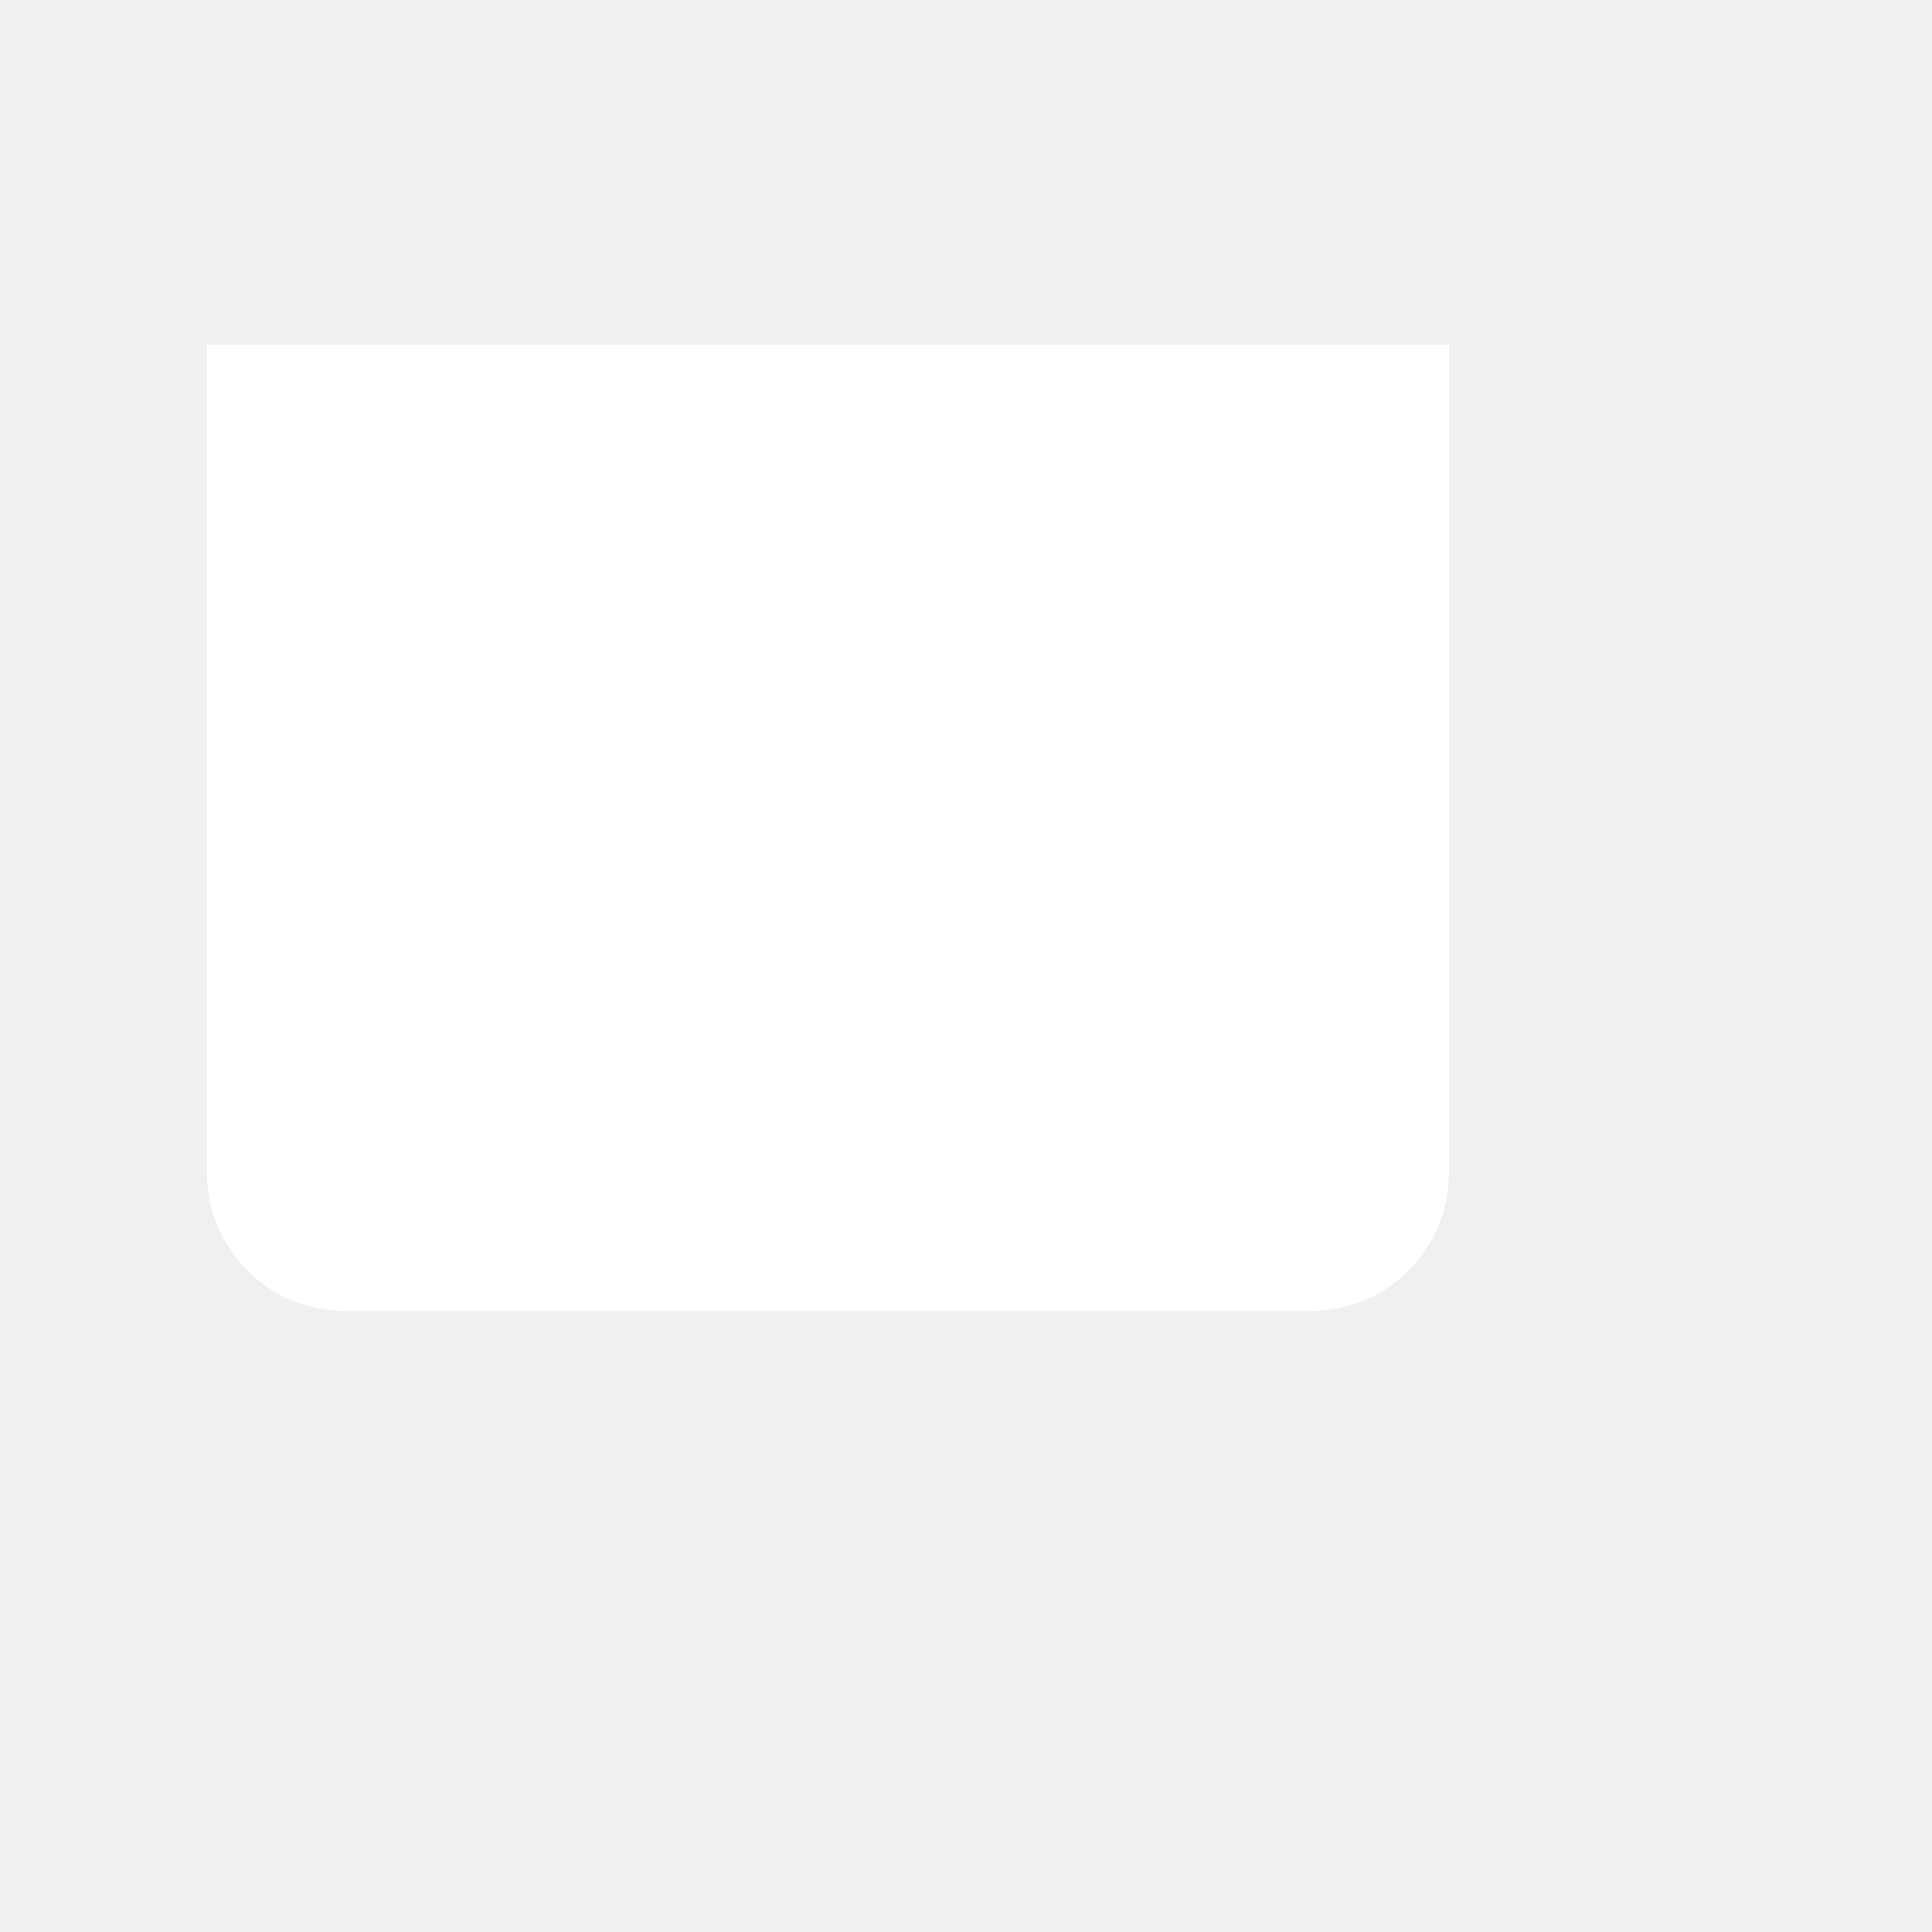
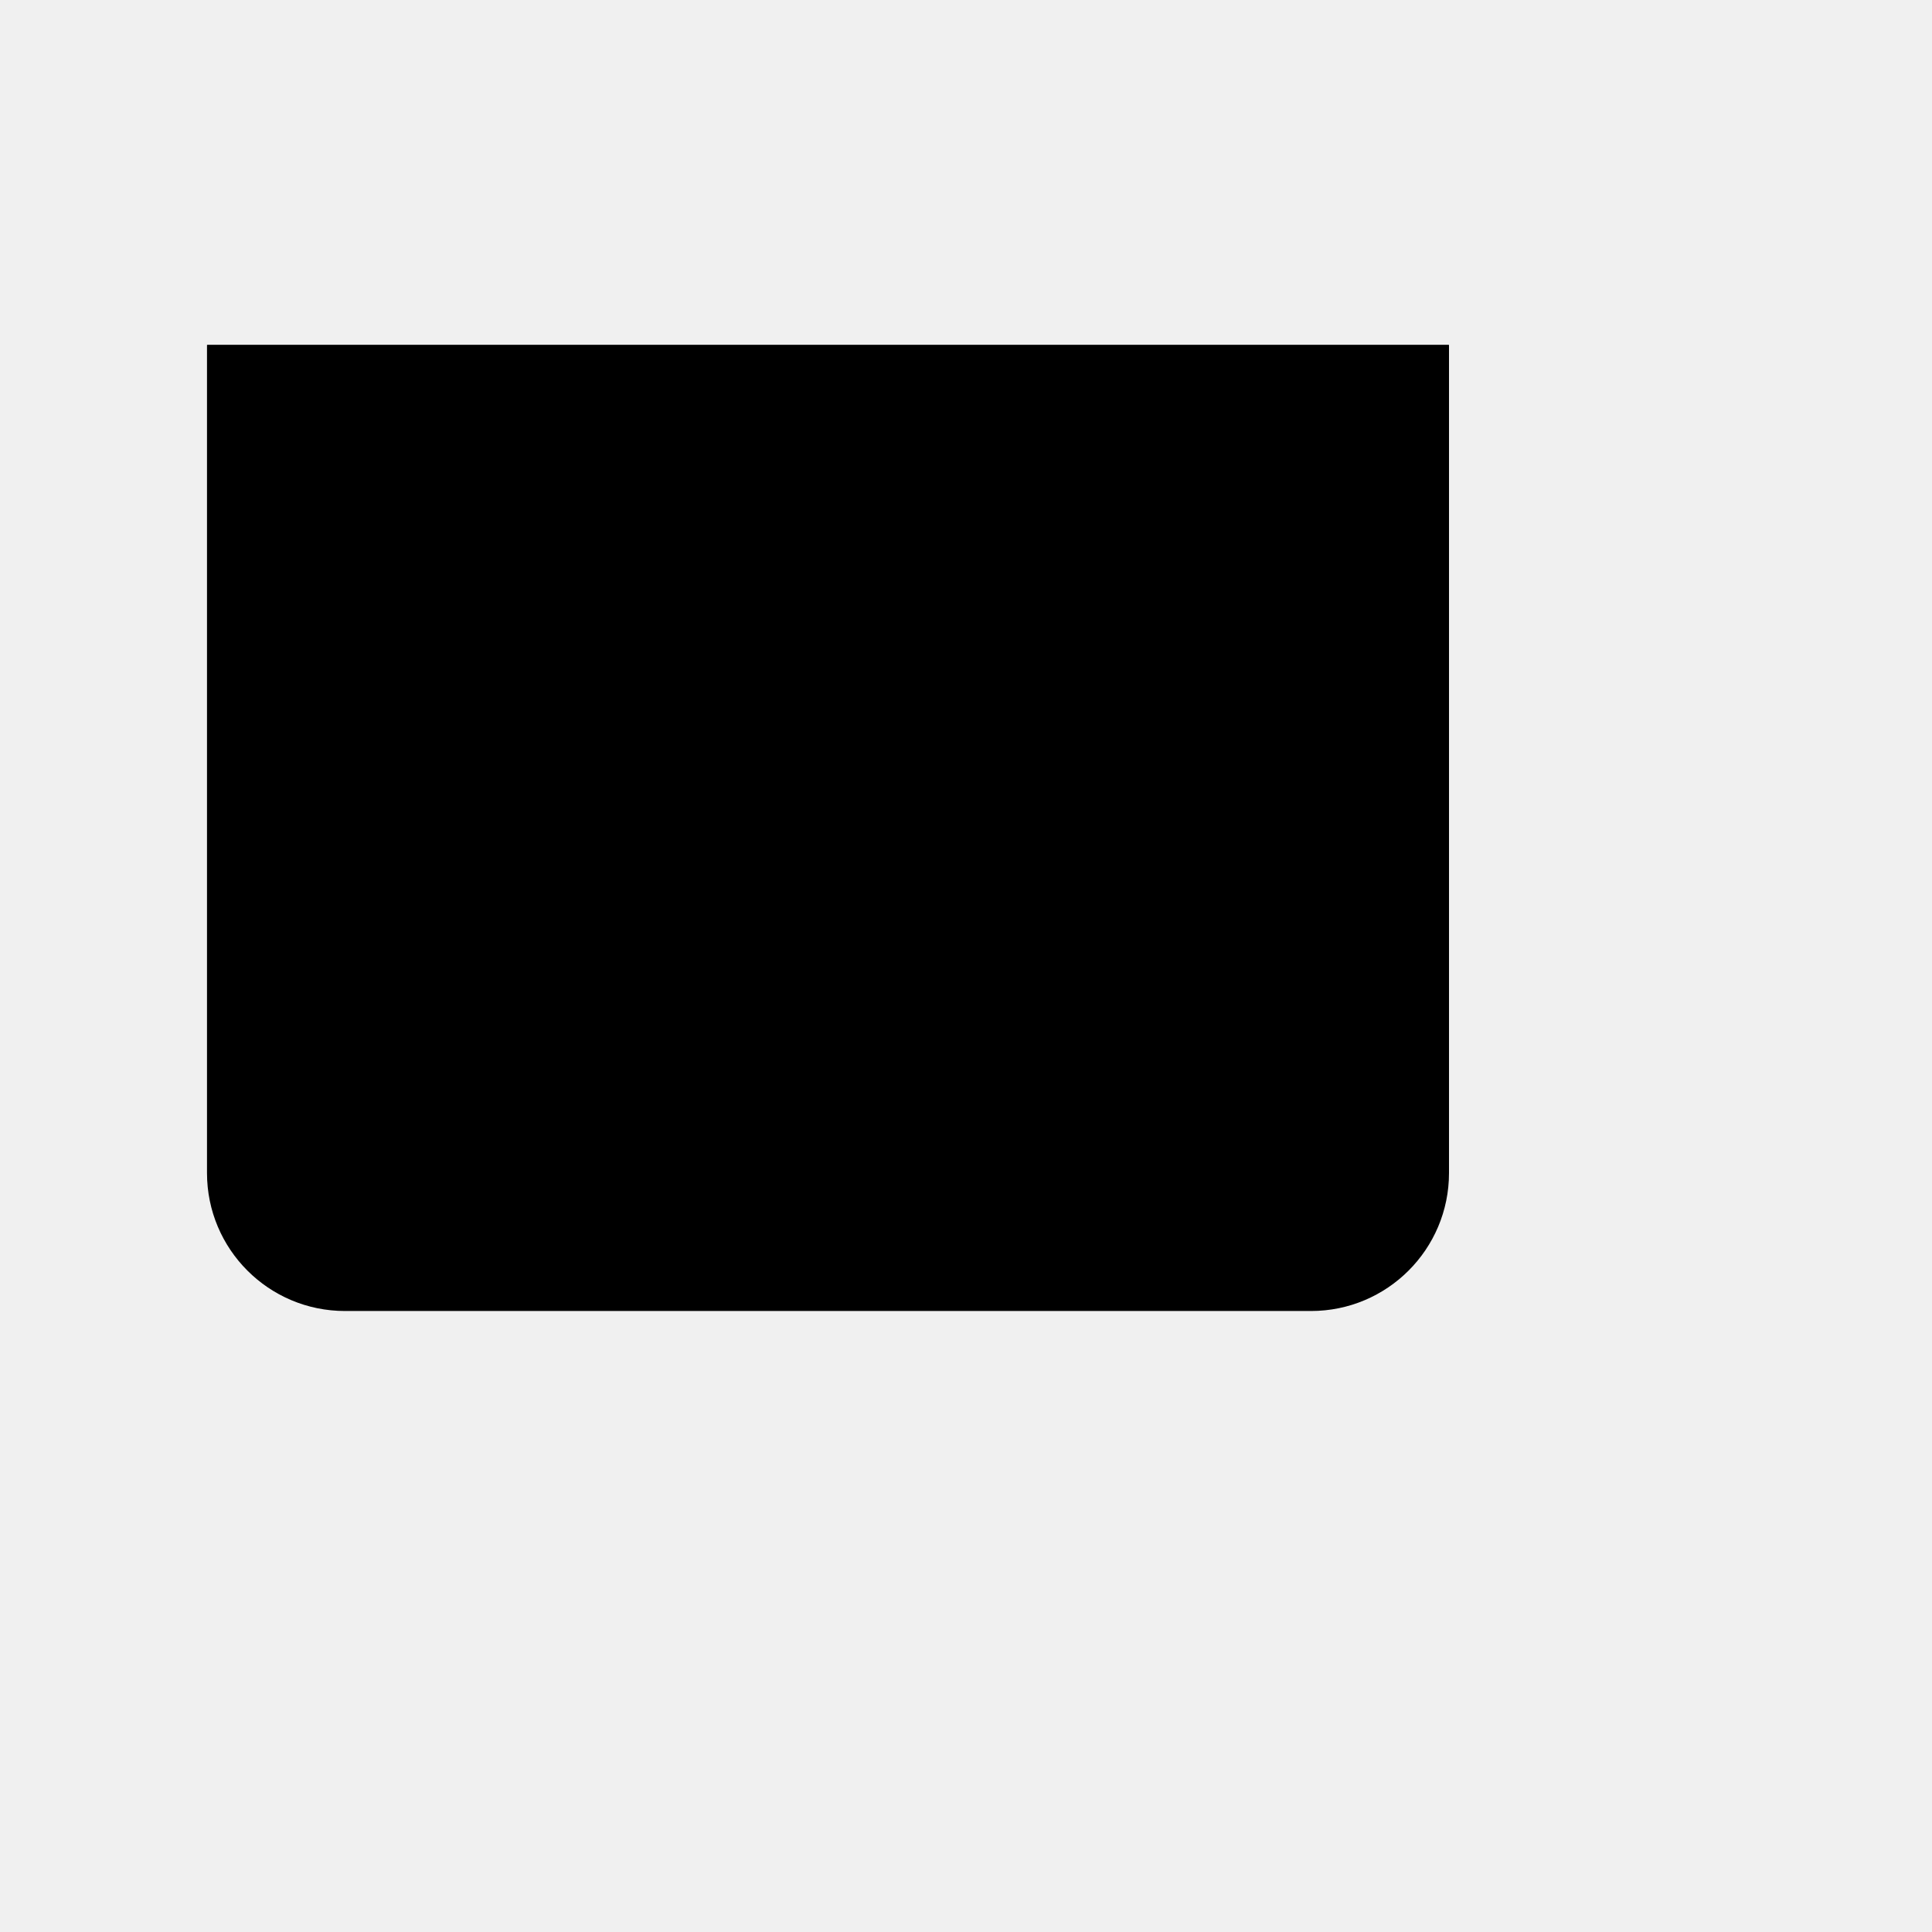
<svg xmlns="http://www.w3.org/2000/svg" class="icon" x="0px" y="0px" viewBox="0 0 28 28" enable-background="new 0 0 28 28" xml:space="preserve">
  <g clip-path="url(#clip0_429_11225)">
-     <path id="Email" fill="white" d="M3 5H21V17C21 18.105 20.105 19 19 19H5C3.895 19 3 18.105 3 17V5Z" stroke="##D1CECC" stroke-width="2.5" stroke-linecap="round" stroke-linejoin="round" />
-     <path id="Email" fill="white" d="M3 5L12 14L21 5" stroke="##D1CECC" stroke-width="2.5" stroke-linecap="round" stroke-linejoin="round" />
+     <path id="Email" d="M3 5H21V17C21 18.105 20.105 19 19 19H5C3.895 19 3 18.105 3 17V5Z" stroke="##D1CECC" stroke-width="2.5" stroke-linecap="round" stroke-linejoin="round" />
+     <path id="Email" d="M3 5L12 14L21 5" stroke="##D1CECC" stroke-width="2.5" stroke-linecap="round" stroke-linejoin="round" />
  </g>
</svg>
